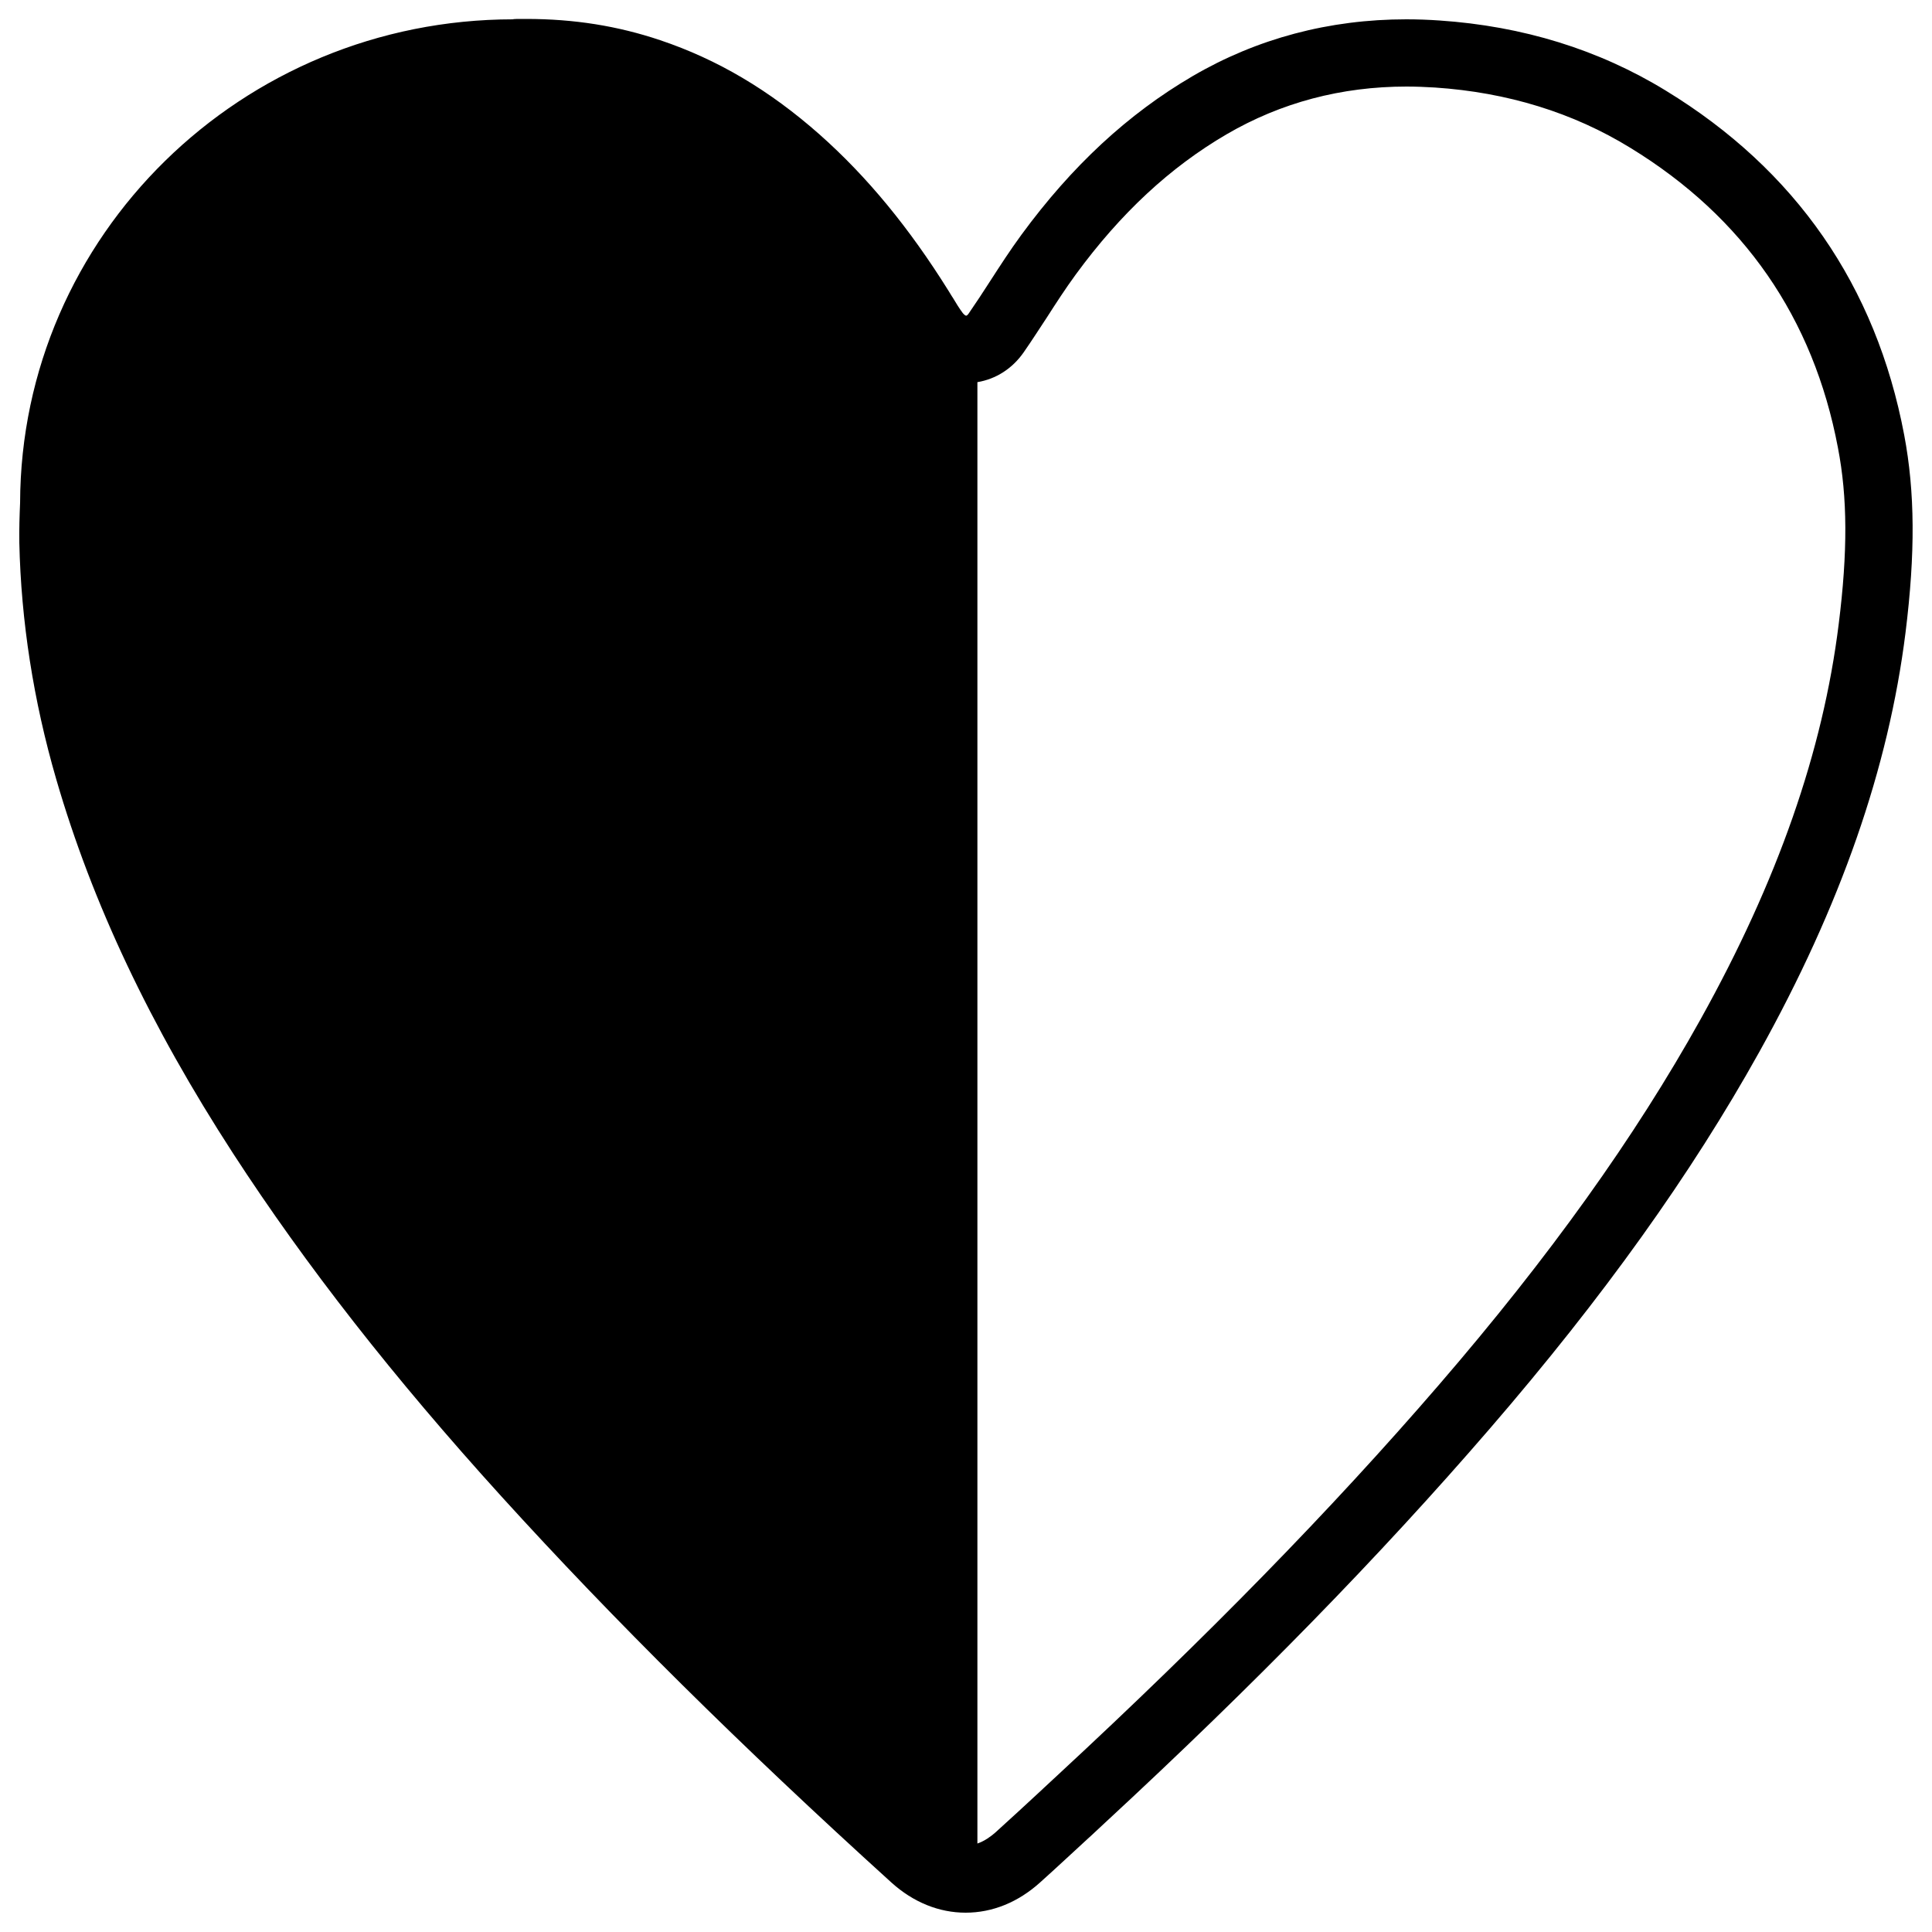
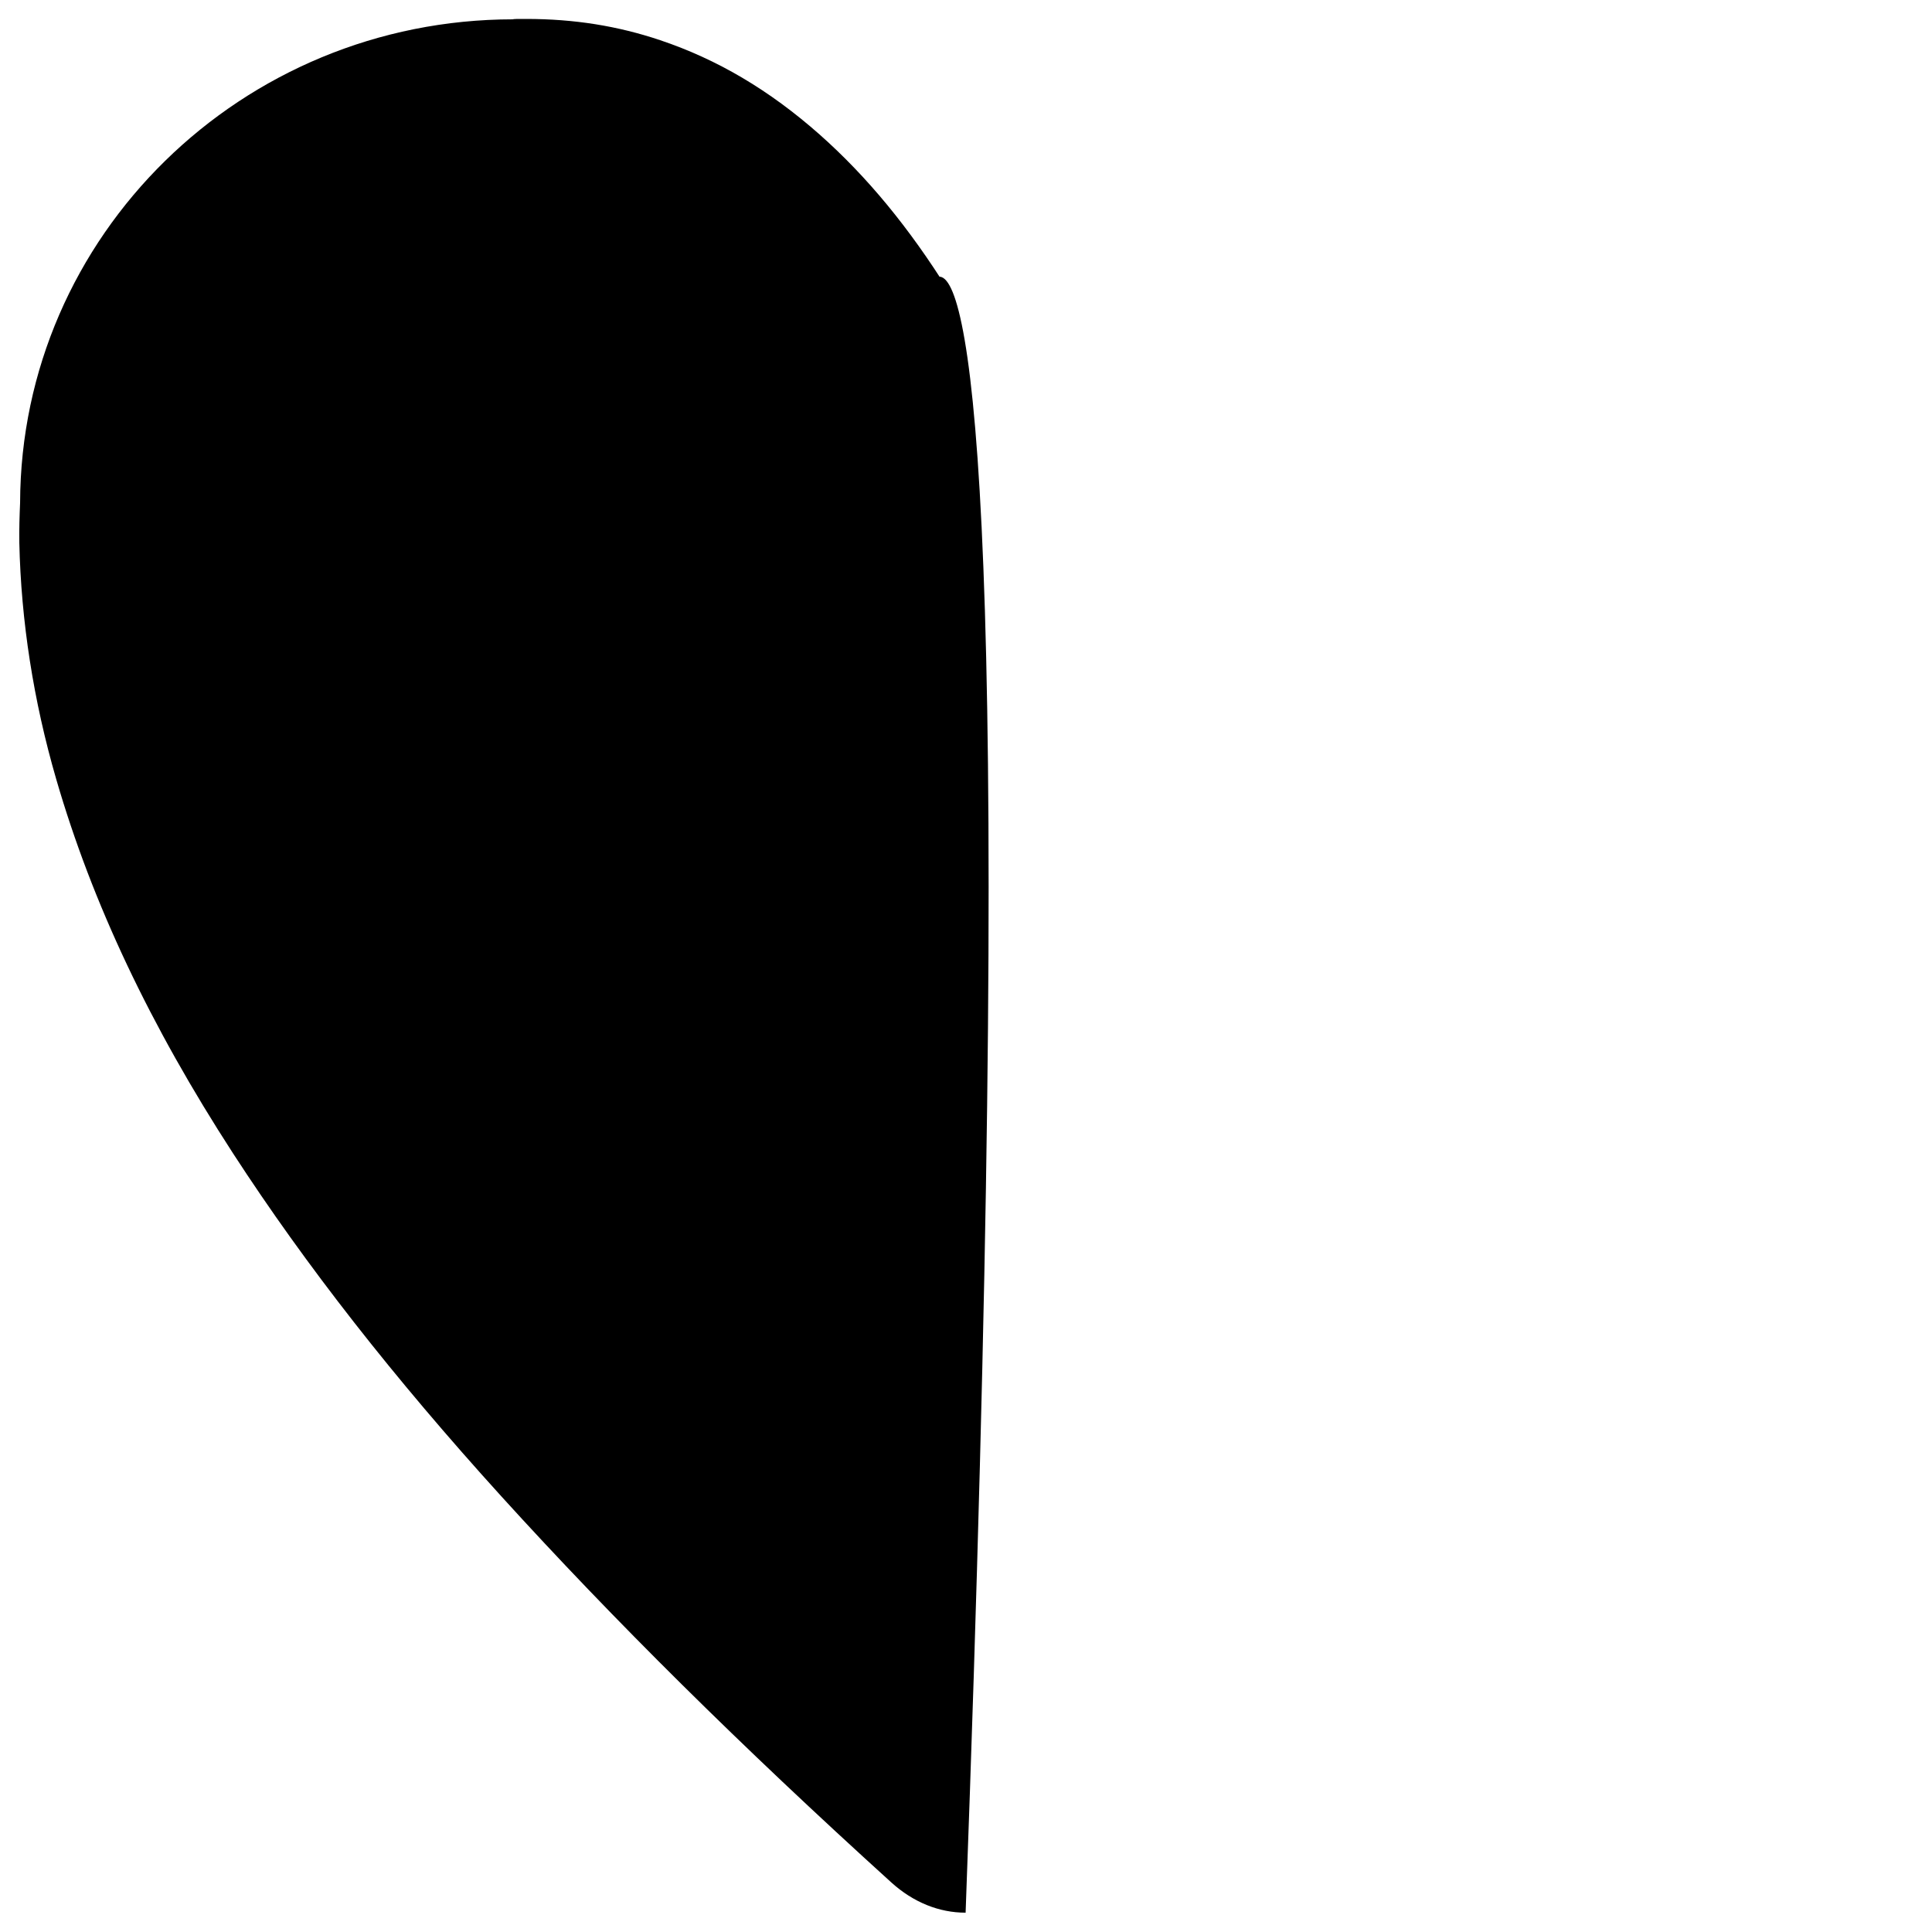
- <svg xmlns="http://www.w3.org/2000/svg" version="1.1" x="0px" y="0px" viewBox="0 0 1000 1000" enable-background="new 0 0 1000 1000" xml:space="preserve">
-   <g>
-     <path d="M985.6,225.1C971,147.9,929.4,87.9,862.2,46.9c-34.6-21.2-74-33.4-117.2-36.3c-5.7-0.4-11.5-0.6-17.1-0.6c-39.9,0-77.2,9.9-110.6,29.4c-33.5,19.6-62.5,46.5-88.6,82.1c-5.8,7.9-11.1,16.1-16.2,24c-3.6,5.6-7.4,11.4-11.2,16.9c-0.5,0.7-1,1-1.2,1c-0.3,0-1-0.4-1.8-1.4c-1.8-2.4-3.5-5.2-5.3-8.2l-0.1-0.1c-0.6-1-1.2-2-1.9-3.1c-20.4-32.7-42.2-59.2-66.8-81c-26-23-53-38.9-82.5-48.8c-22-7.4-44.6-11-69.3-11c-0.4,0-0.8,0-1.1,0c-0.4,0-0.8,0-1.2,0c-0.3,0-0.5,0-0.8,0c-1.2,0-2.4,0-3.6,0.1V10C125,10,10.8,122,10.4,260.3c-0.3,6.8-0.5,13.6-0.4,20.6c0.9,40.6,7.3,81.8,19.1,122.4c18.6,64.1,48.6,127.5,91.6,193.8C158.3,655,203.7,713,259.4,774.4c58,63.9,124,129.3,202,200c11.3,10.2,24.6,15.6,38.4,15.6c13.9,0,27.2-5.4,38.6-15.7c8.6-7.7,17-15.6,25.2-23.1l0.9-0.8c2.5-2.3,4.9-4.6,7.4-6.9c77.2-71.4,142.3-138.1,199.1-203.9c58.8-68.1,104.4-131.9,139.6-195.1c42.1-75.7,66.9-146.8,75.7-217.1C991.4,286.3,991.2,254.7,985.6,225.1z M951.7,323.1c-8.2,65.9-31.6,132.8-71.5,204.5c-34,61.1-78.3,123-135.5,189.3c-55.9,64.8-120.2,130.5-196.4,201.1c-2.8,2.6-5.6,5.2-8.3,7.7l-0.3,0.3c-8,7.4-16.3,15.1-24.5,22.5c-2.3,2-5.5,4.4-9.3,5.7V197.8c9.6-1.6,18.1-7,24-15.5c4.1-5.9,8-12,11.9-17.9c4.8-7.5,9.8-15.2,15-22.3c23.2-31.7,48.8-55.5,78.1-72.6C663,53.1,694.3,44.8,728,44.8c4.8,0,9.8,0.2,14.7,0.5c37.5,2.5,71.6,13,101.3,31.3c58.5,35.8,94.6,87.9,107.3,155.1C956.3,257.5,956.4,285.7,951.7,323.1z" />
+ <svg xmlns="http://www.w3.org/2000/svg" version="1.1" x="0px" y="0px" viewBox="0 0 1000 1000" enable-background="new 0 0 1000 1000" xml:space="preserve" id="svg5354">
+   <defs id="defs5358" />
+   <g id="g5352">
+     <path d="m 493,153.8 -0.1,-0.1 c -0.6,-1 -1.2,-2 -1.9,-3.1 -20.4,-32.7 -42.2,-59.2 -66.8,-81 -26,-23 -53,-38.9 -82.5,-48.8 -22,-7.4 -44.6,-11 -69.3,-11 h -1.1 -1.2 -0.8 c -1.2,0 -2.4,0 -3.6,0.1 V 10 C 125,10 10.8,122 10.4,260.3 c -0.3,6.8 -0.5,13.6 -0.4,20.6 0.9,40.6 7.3,81.8 19.1,122.4 18.6,64.1 48.6,127.5 91.6,193.8 37.6,57.9 83,115.9 138.7,177.3 58,63.9 124,129.3 202,200 C 472.7,984.6 486,990 499.8,990 549.86,-371.156 421.399,373.664 493,153.8 Z m 12.9,800.4 c -6.621,-476.866 -4.515,-318.895 0,0 z" id="path5350" />
  </g>
</svg>
